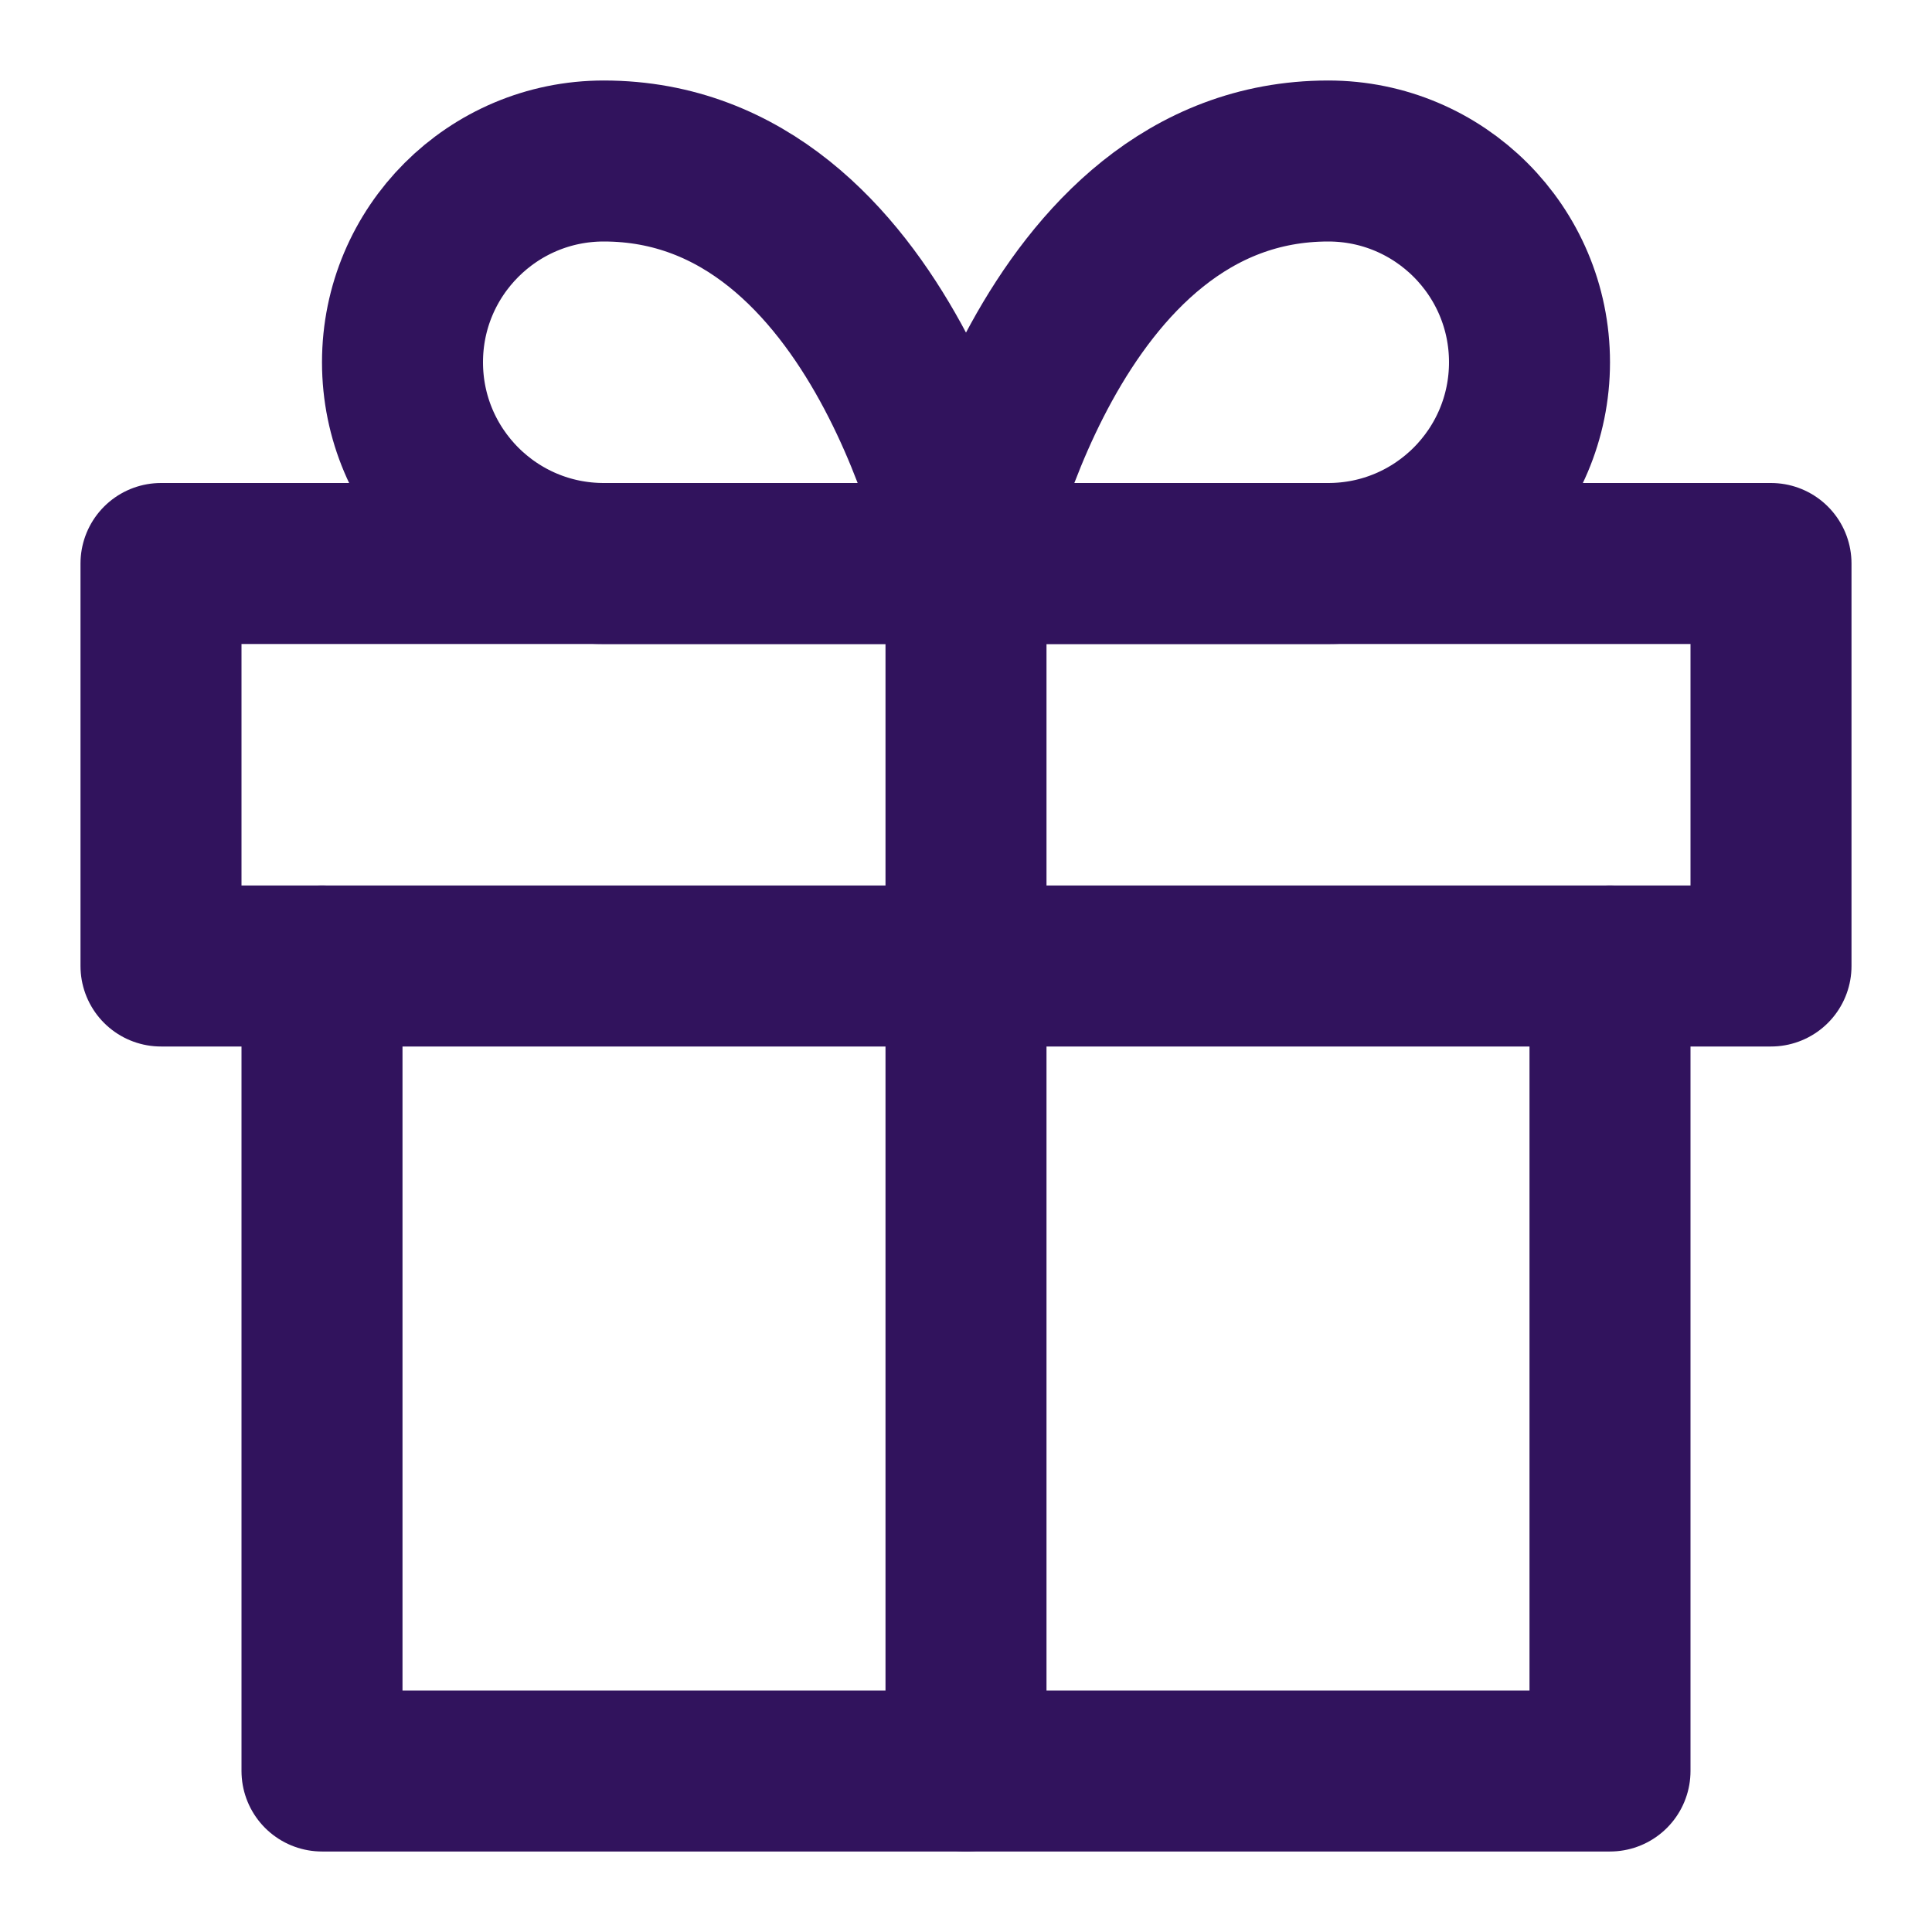
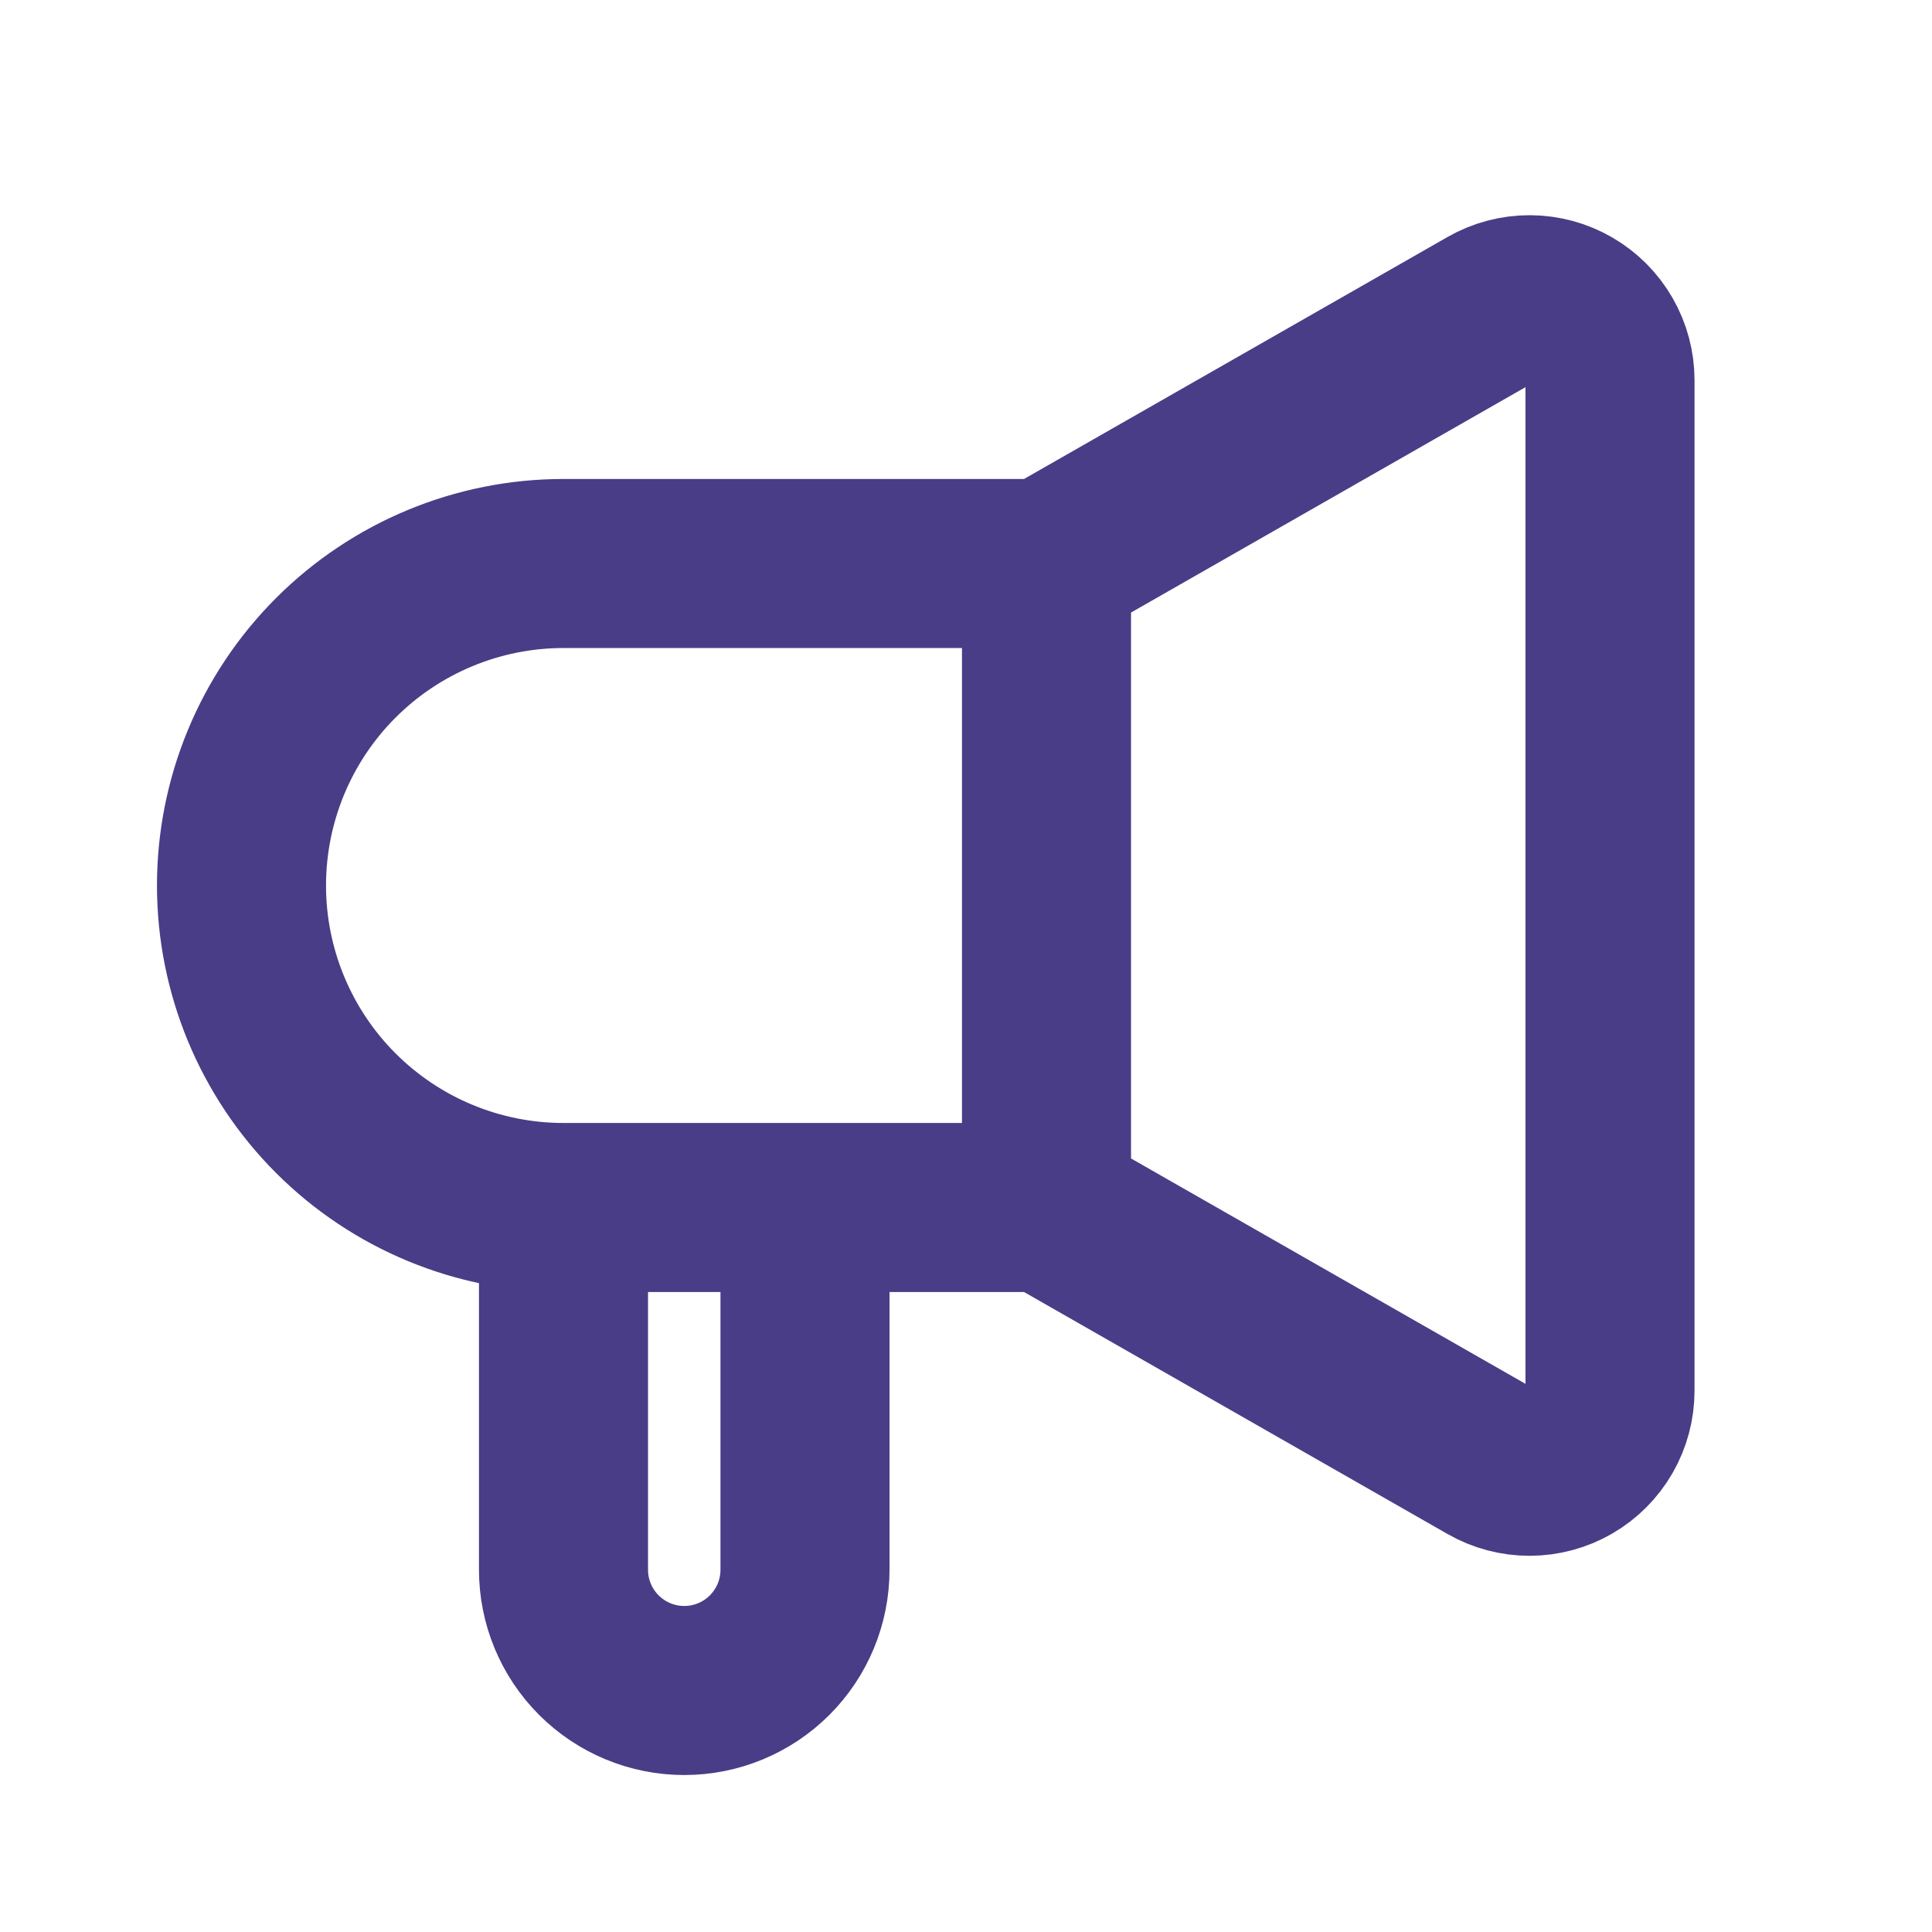
- <svg xmlns="http://www.w3.org/2000/svg" width="24" height="24" viewBox="0 0 24 24" fill="none" stroke="#31135D" stroke-width="2" stroke-linecap="round" stroke-linejoin="round" class="feather feather-gift">
-   <polyline points="20 12 20 22 4 22 4 12" />
-   <rect x="2" y="7" width="20" height="5" />
-   <line x1="12" y1="22" x2="12" y2="7" />
-   <path d="M12 7H7.5a2.5 2.5 0 0 1 0-5C11 2 12 7 12 7z" />
-   <path d="M12 7h4.5a2.5 2.5 0 0 0 0-5C13 2 12 7 12 7z" />
+ <svg xmlns="http://www.w3.org/2000/svg" width="800" height="800" viewBox="0 0 800 800" fill="none">
+   <path d="M433.333 500V233.333M433.333 500L616.8 604.833C621.869 607.729 627.609 609.242 633.446 609.222C639.283 609.203 645.013 607.65 650.062 604.721C655.111 601.791 659.302 597.587 662.216 592.53C665.13 587.472 666.665 581.737 666.667 575.9V157.433C666.665 151.596 665.13 145.862 662.216 140.804C659.302 135.746 655.111 131.542 650.062 128.612C645.013 125.683 639.283 124.131 633.446 124.111C627.609 124.091 621.869 125.605 616.8 128.5L433.333 233.333M433.333 500H333.333M433.333 233.333H233.333C197.971 233.333 164.057 247.381 139.052 272.386C114.048 297.391 100 331.304 100 366.667C100 402.029 114.048 435.943 139.052 460.948C164.057 485.952 197.971 500 233.333 500M333.333 500V650C333.333 663.261 328.065 675.979 318.689 685.355C309.312 694.732 296.594 700 283.333 700C270.073 700 257.355 694.732 247.978 685.355C238.601 675.979 233.333 663.261 233.333 650V500M333.333 500H233.333" stroke="#493D87" stroke-width="70" stroke-linecap="round" stroke-linejoin="round" />
</svg>
